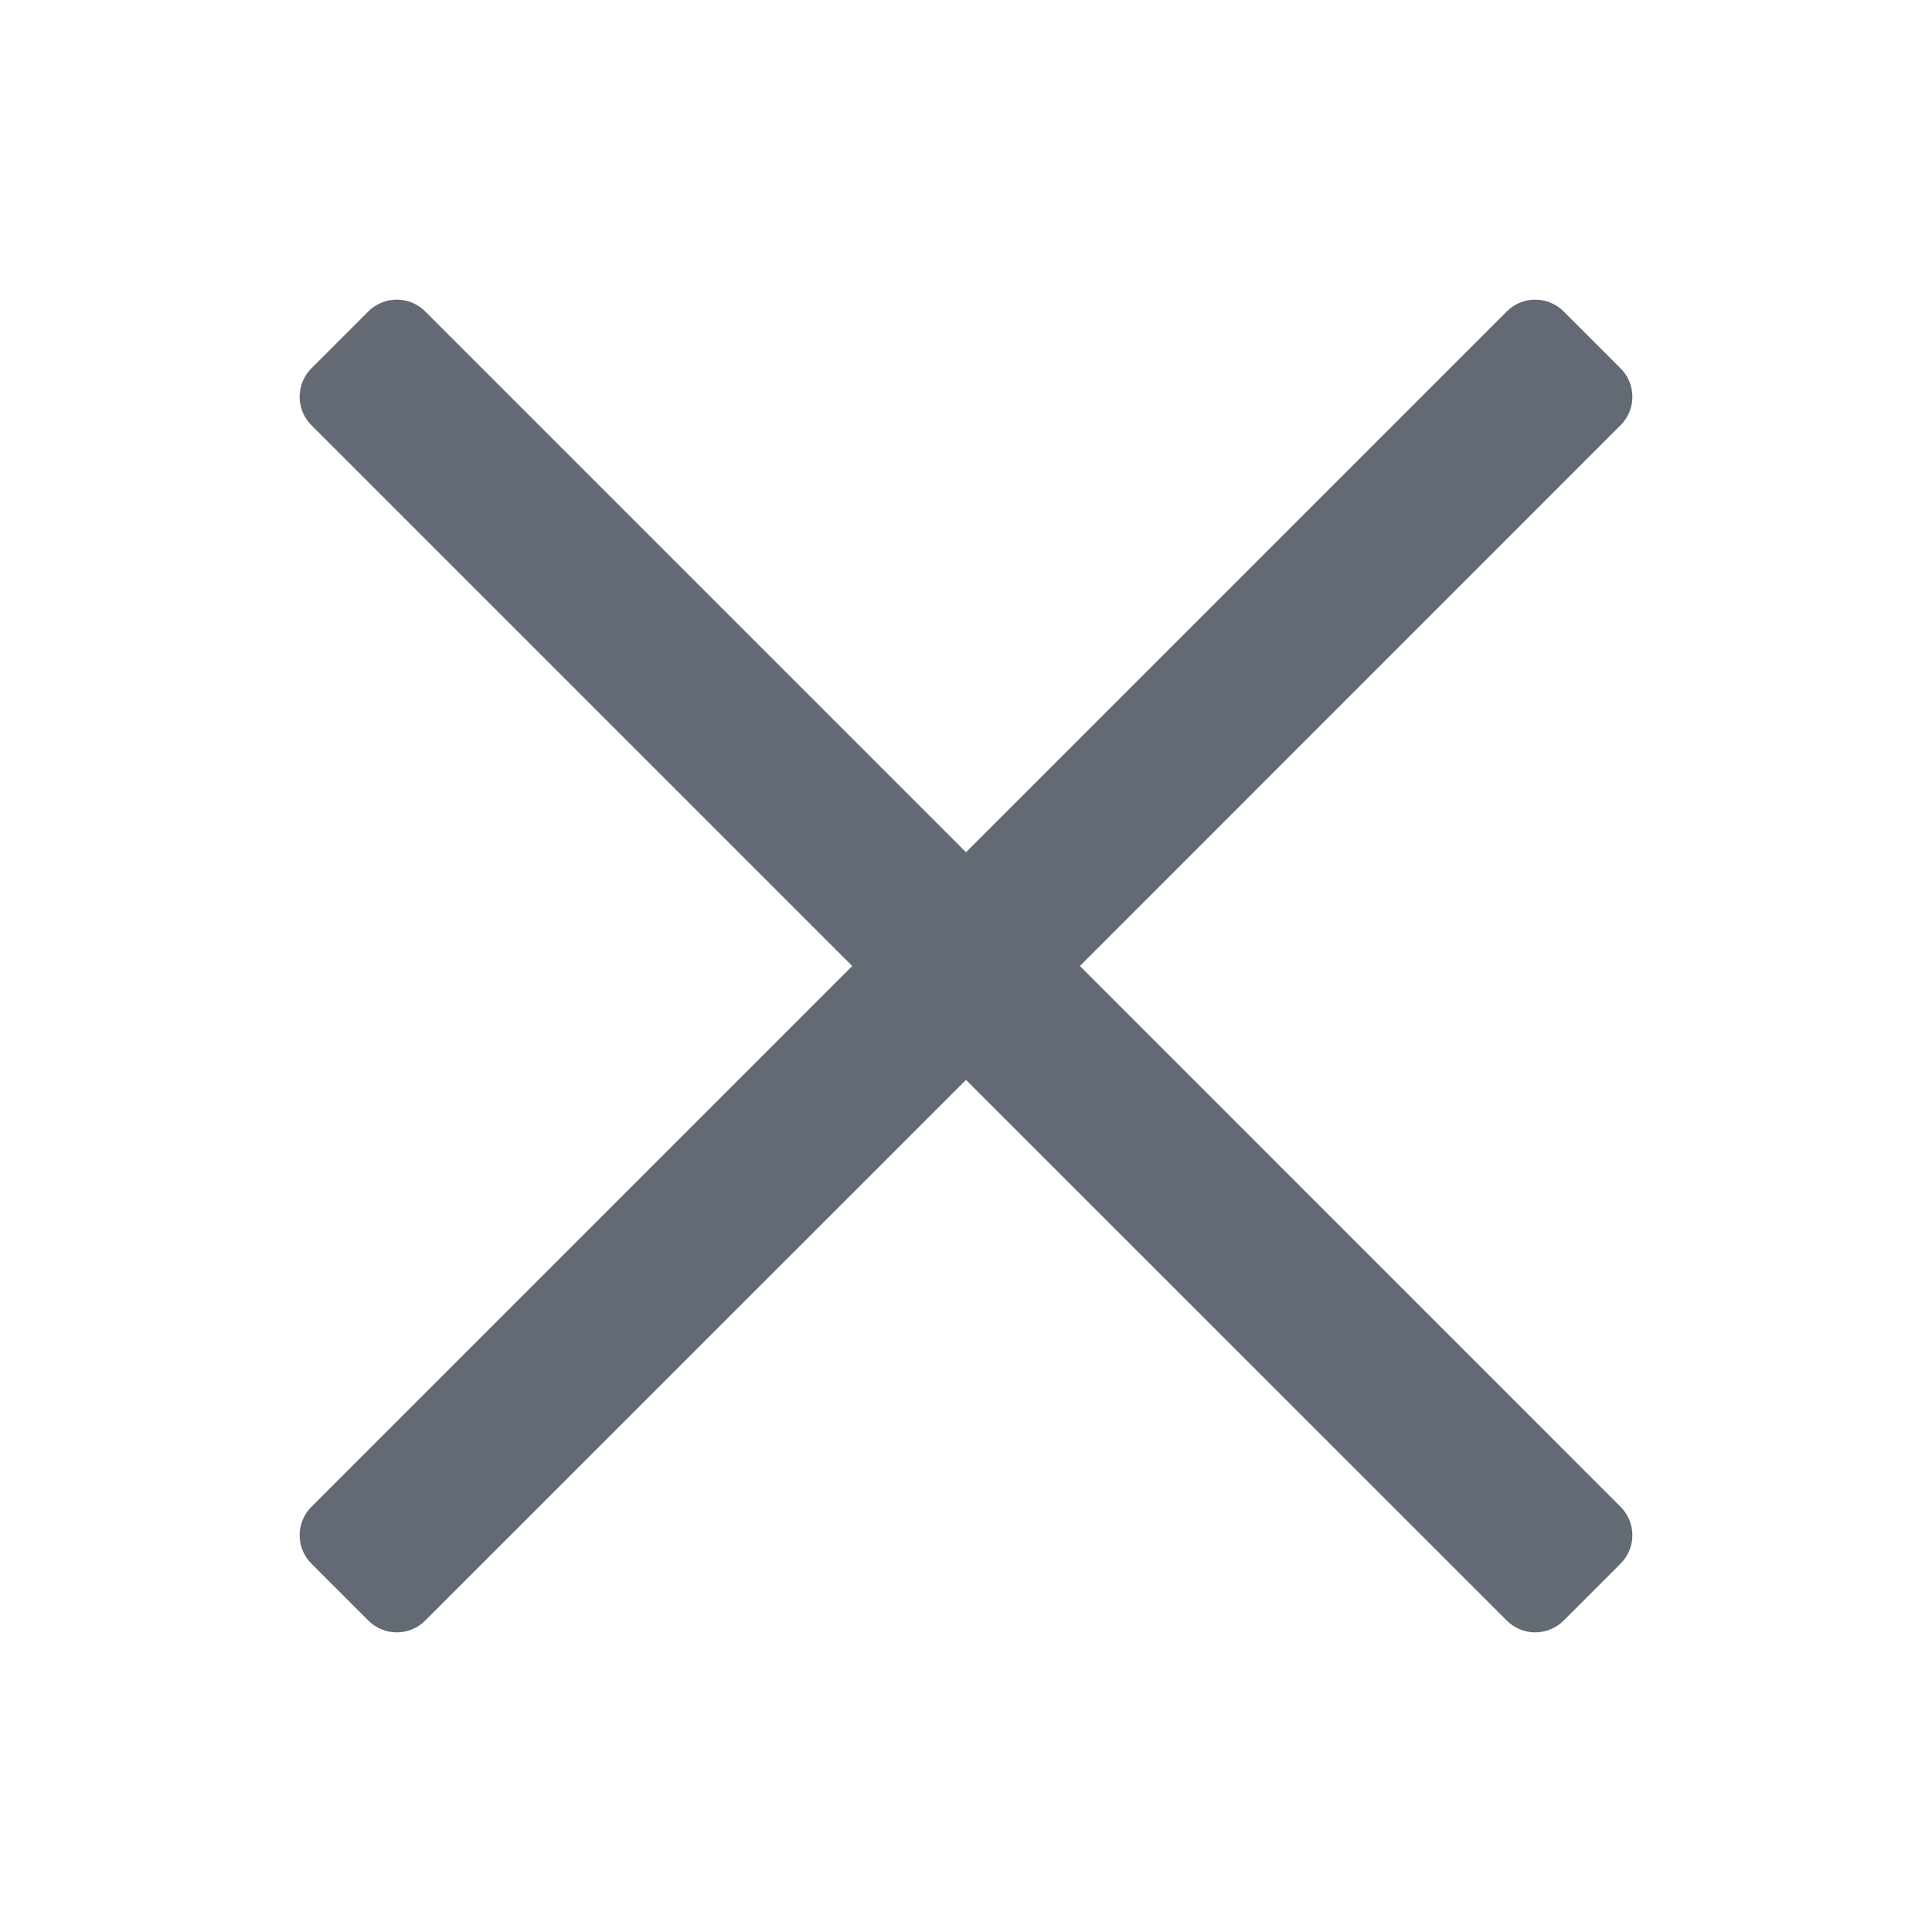
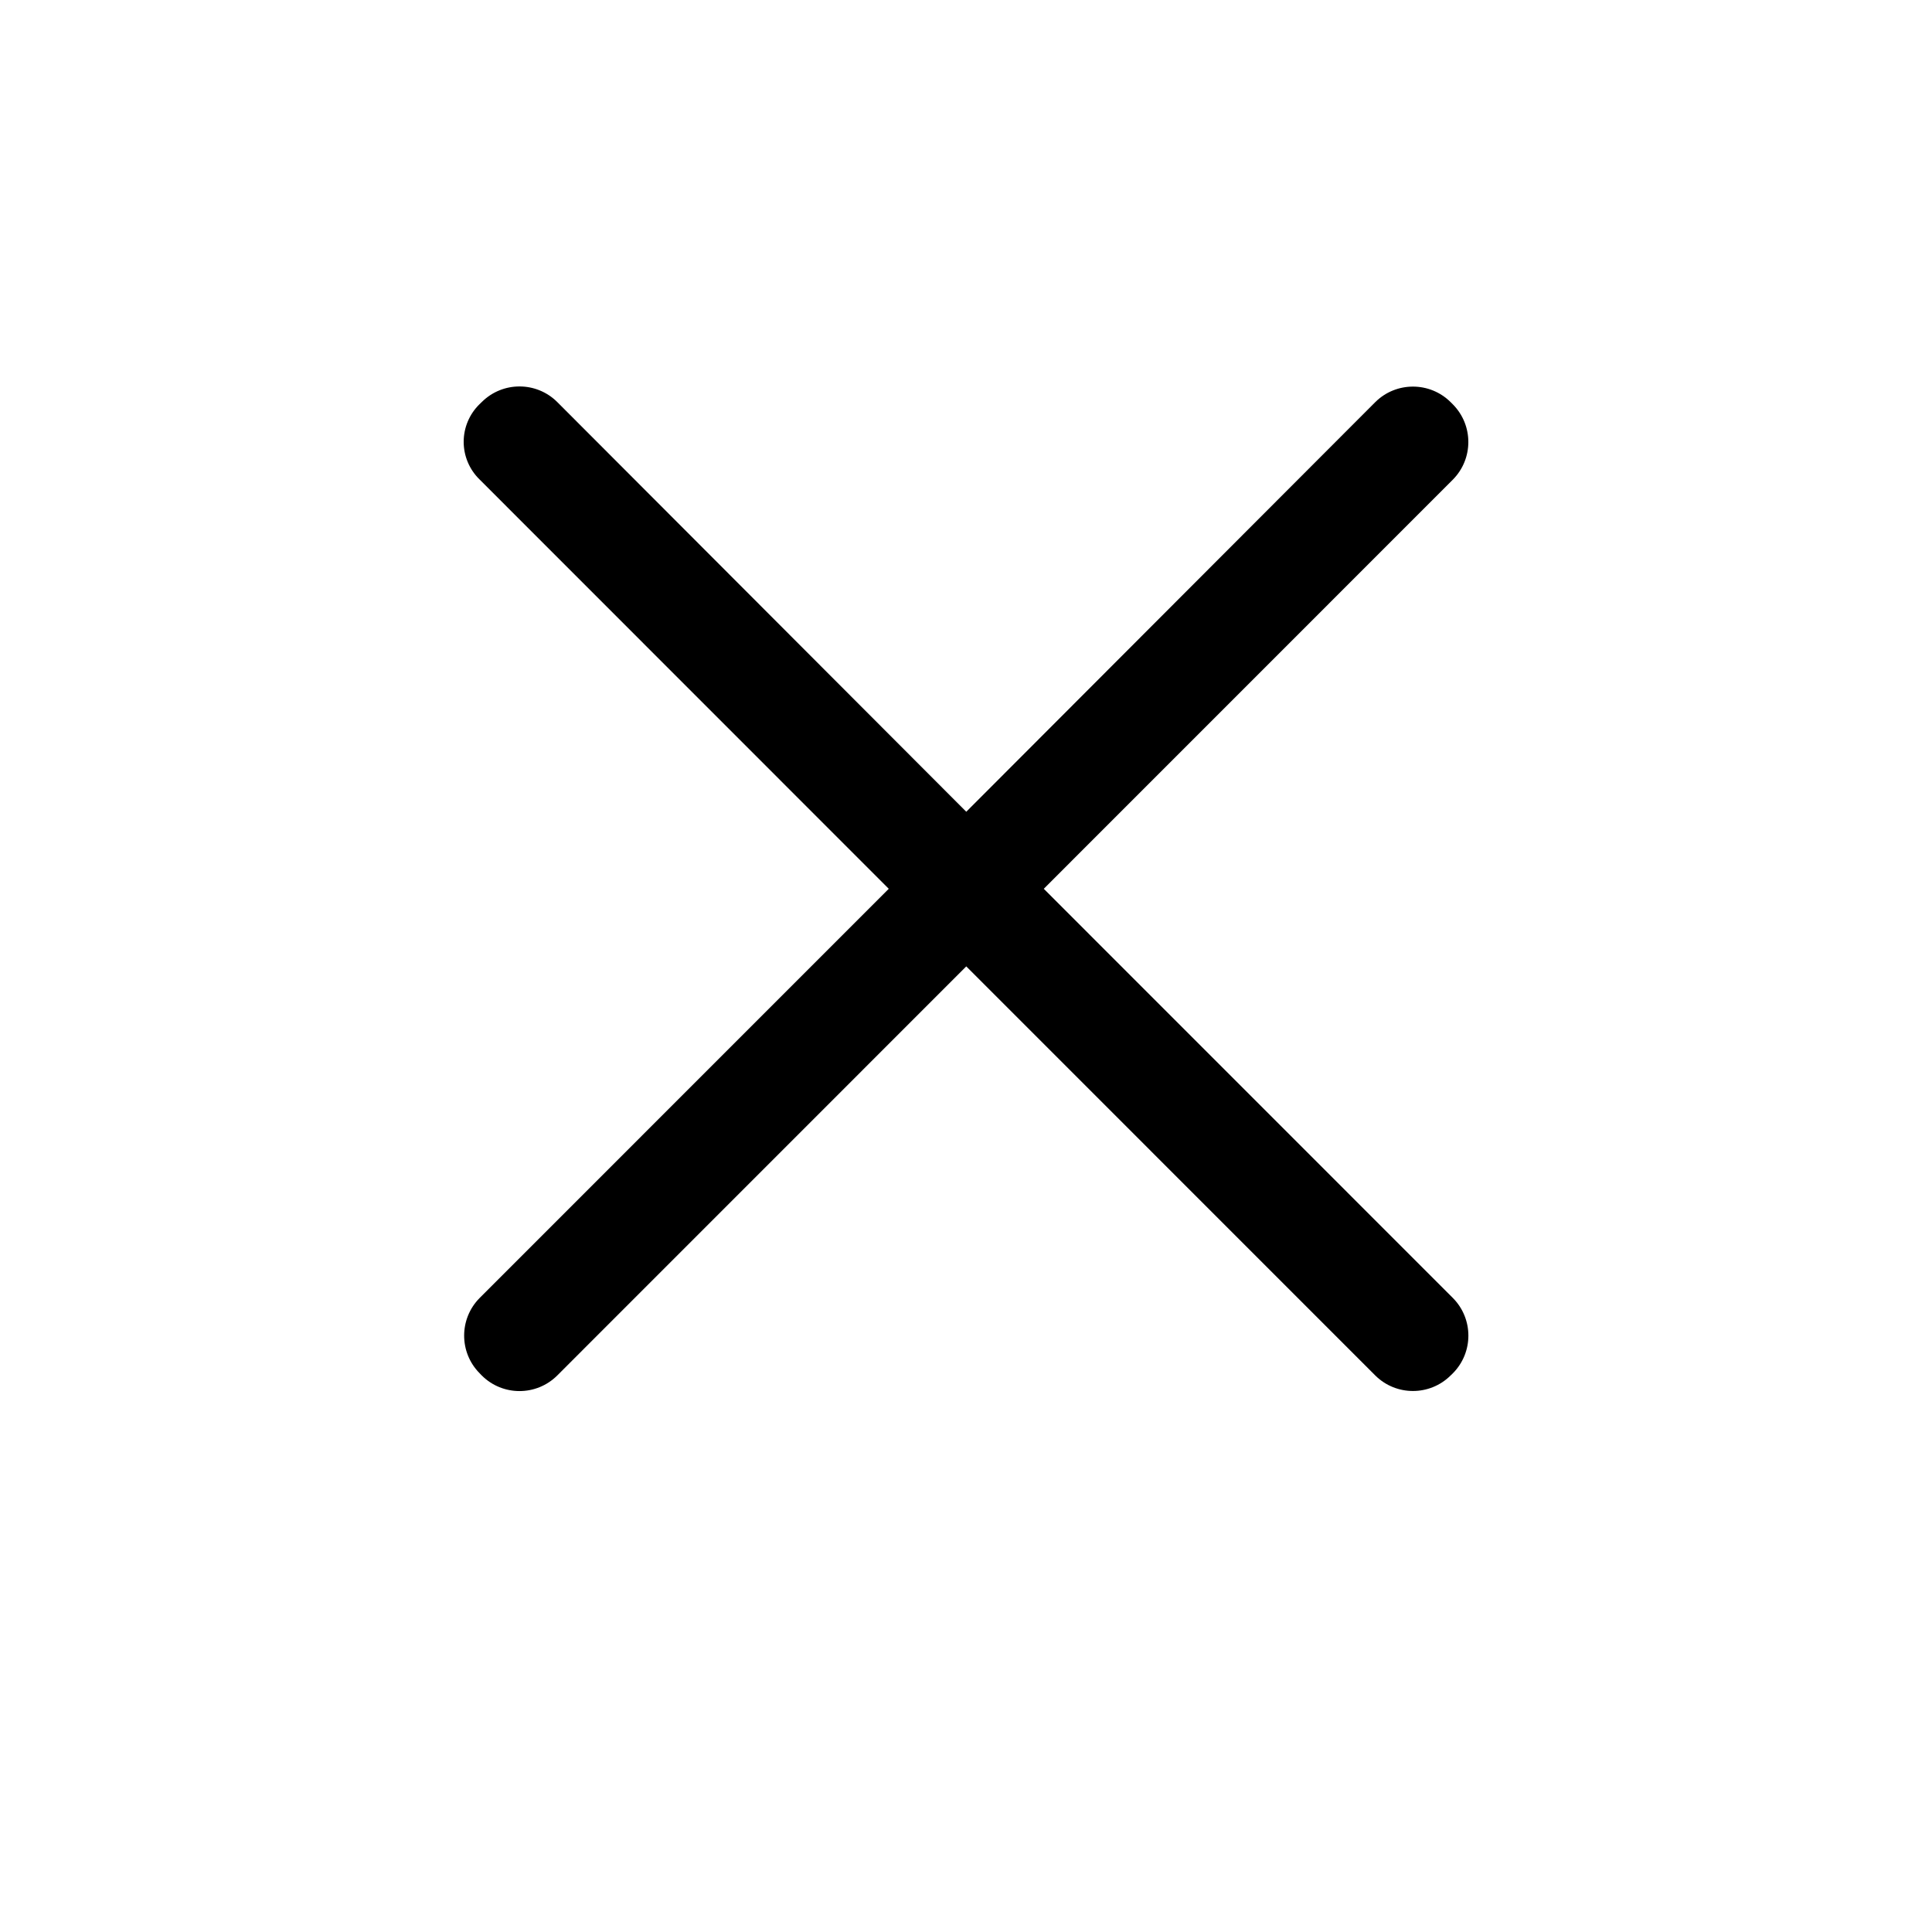
- <svg xmlns="http://www.w3.org/2000/svg" width="20" height="20" viewBox="0 0 20 20" fill="none">
-   <path d="M10 8.822L15.598 3.224C15.761 3.061 16.024 3.061 16.187 3.224L16.776 3.813C16.939 3.976 16.939 4.239 16.776 4.402L11.179 10L16.776 15.598C16.939 15.761 16.939 16.024 16.776 16.187L16.187 16.776C16.024 16.939 15.761 16.939 15.598 16.776L10 11.179L4.402 16.776C4.239 16.939 3.976 16.939 3.813 16.776L3.224 16.187C3.061 16.024 3.061 15.761 3.224 15.598L8.822 10L3.224 4.402C3.061 4.239 3.061 3.976 3.224 3.813L3.813 3.224C3.976 3.061 4.239 3.061 4.402 3.224L10 8.822Z" fill="#646A73" />
+ <svg xmlns="http://www.w3.org/2000/svg" t="1615200696654" class="icon" viewBox="0 0 1024 1024" version="1.1" p-id="2130" width="20" height="20">
+   <path d="M553.223 471.081l216.8-216.842a28.344 28.344 0 0 0 0-39.936l-1.187-1.188a28.344 28.344 0 0 0-39.895 0L512.14 430.244 295.297 213.033a28.344 28.344 0 0 0-39.895 0l-1.228 1.188a27.853 27.853 0 0 0 0 39.895L471.057 471.08 254.215 687.964a28.344 28.344 0 0 0 0 39.895l1.187 1.229a28.344 28.344 0 0 0 39.895 0L512.14 512.205 728.94 729.047a28.344 28.344 0 0 0 39.895 0l1.229-1.188a28.344 28.344 0 0 0 0-39.895L553.182 471.04z" fill="" p-id="2131" />
</svg>
